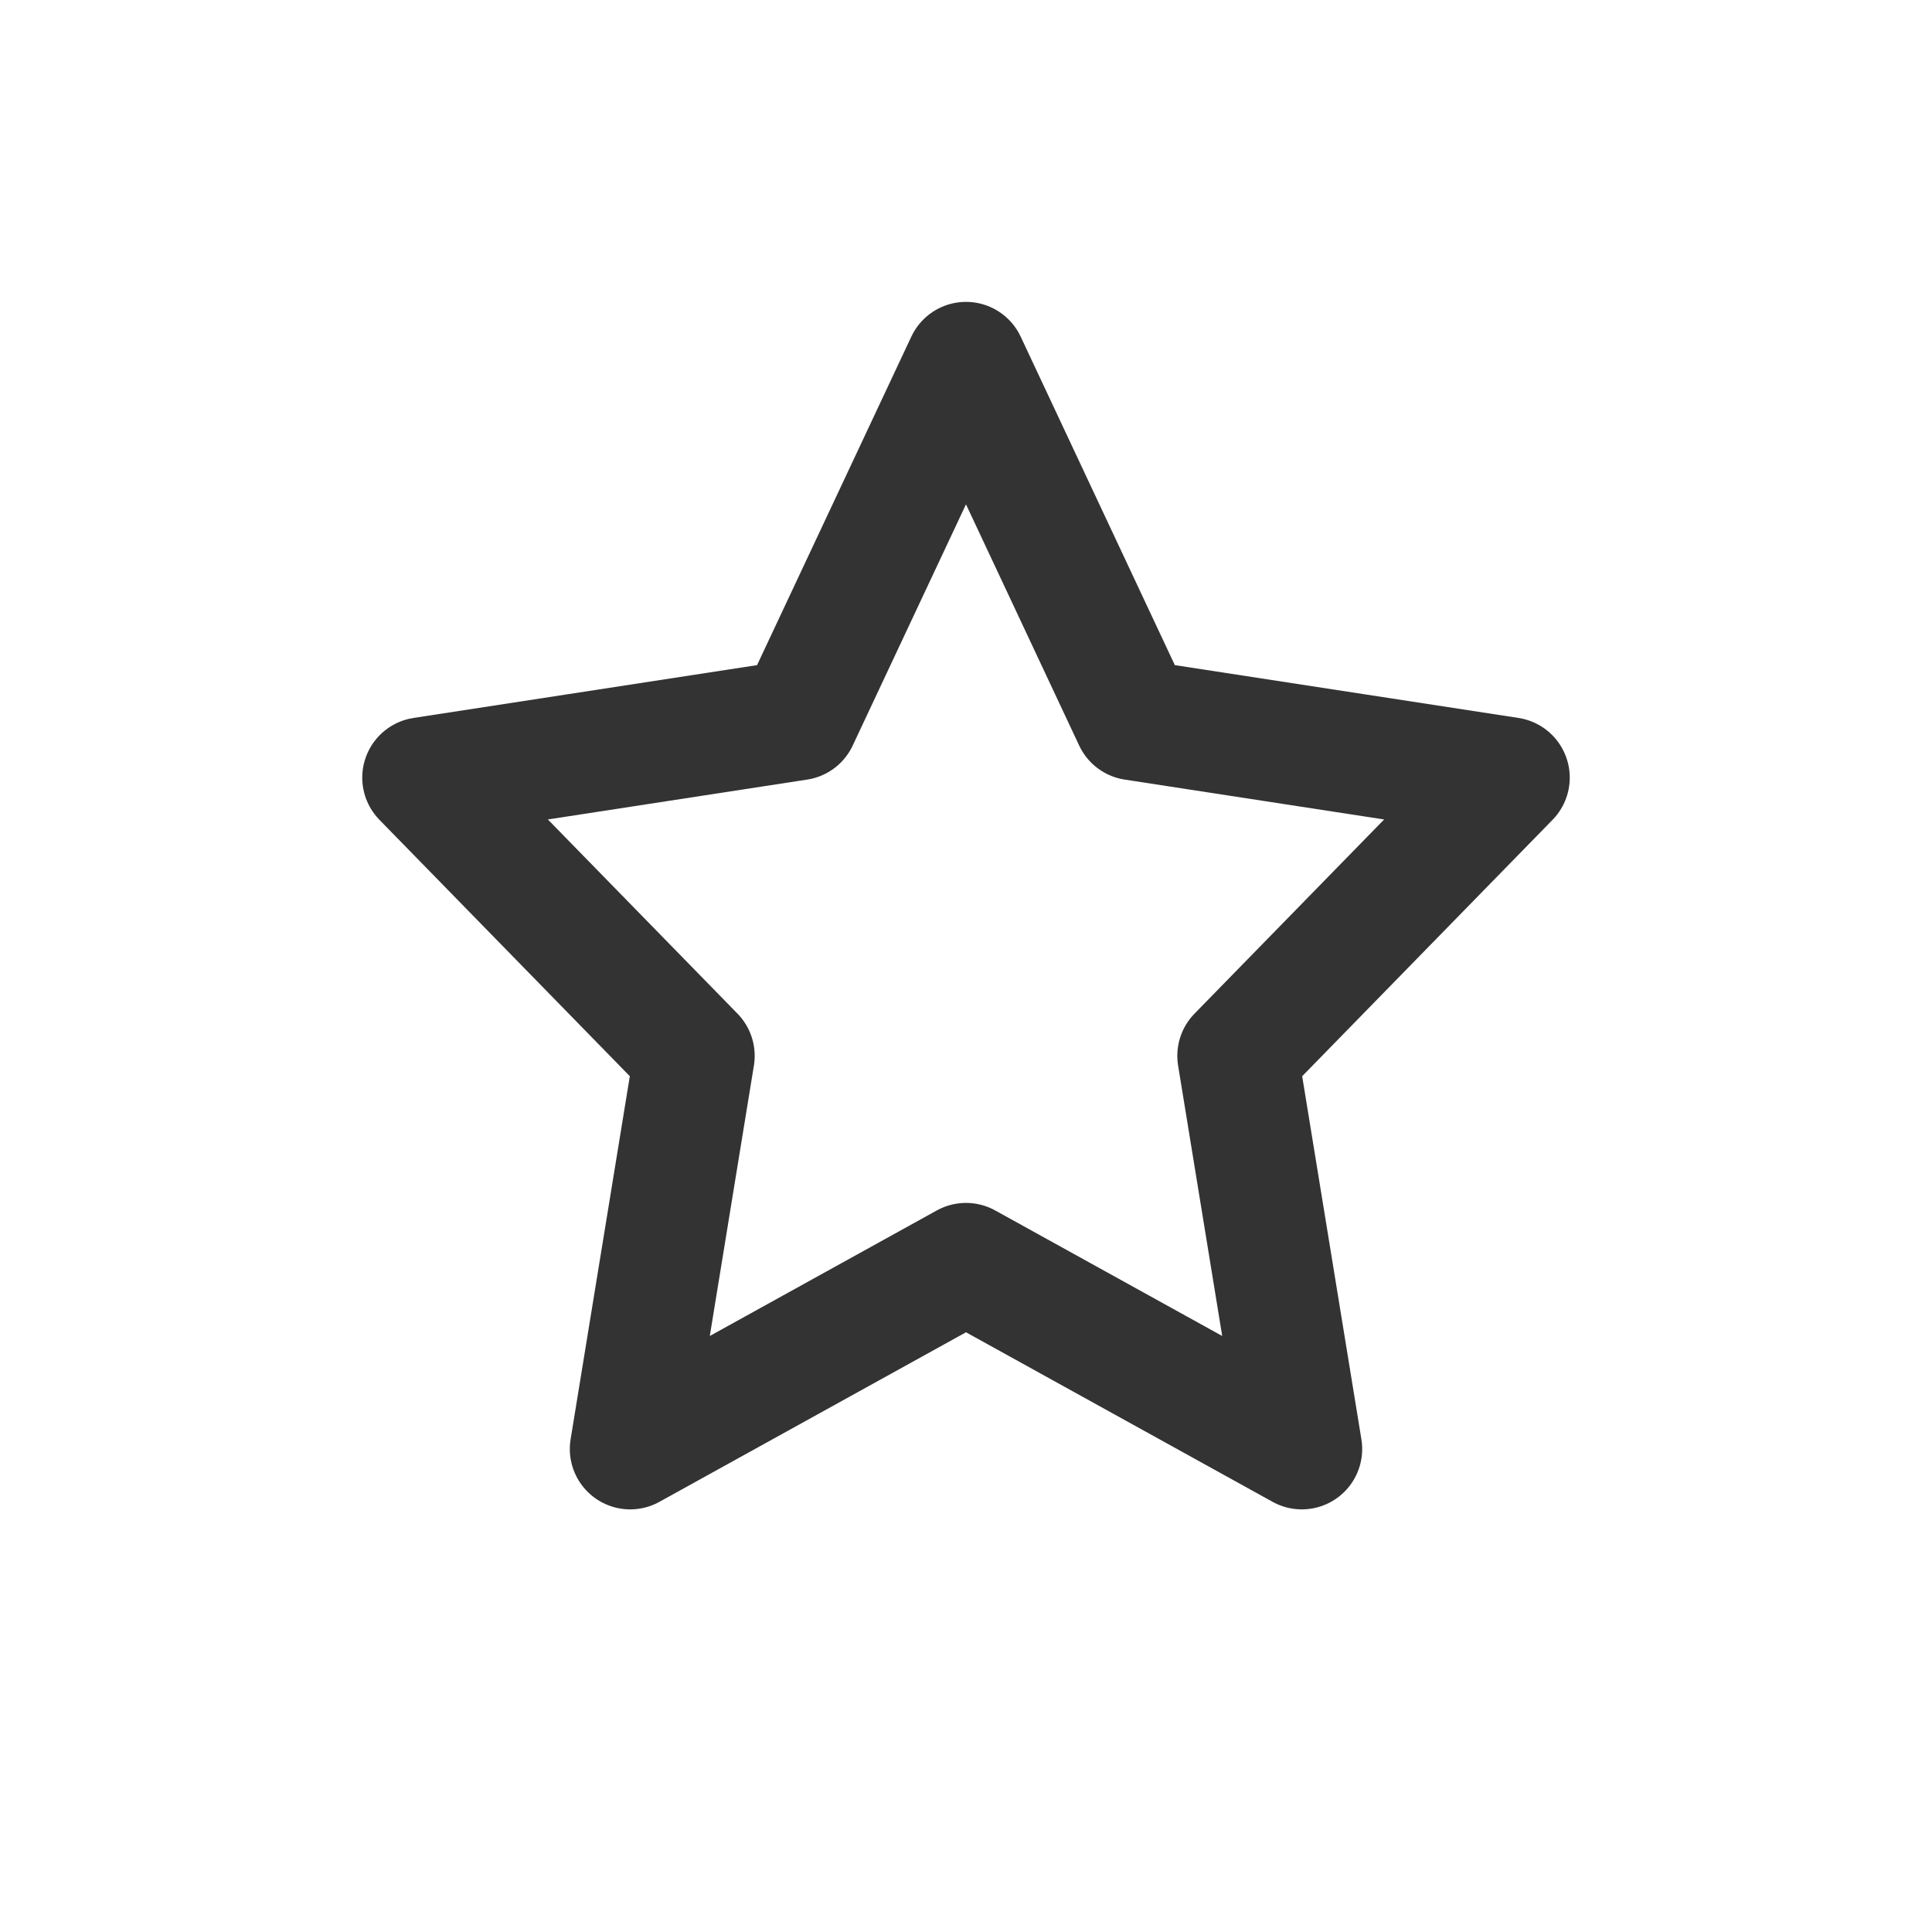
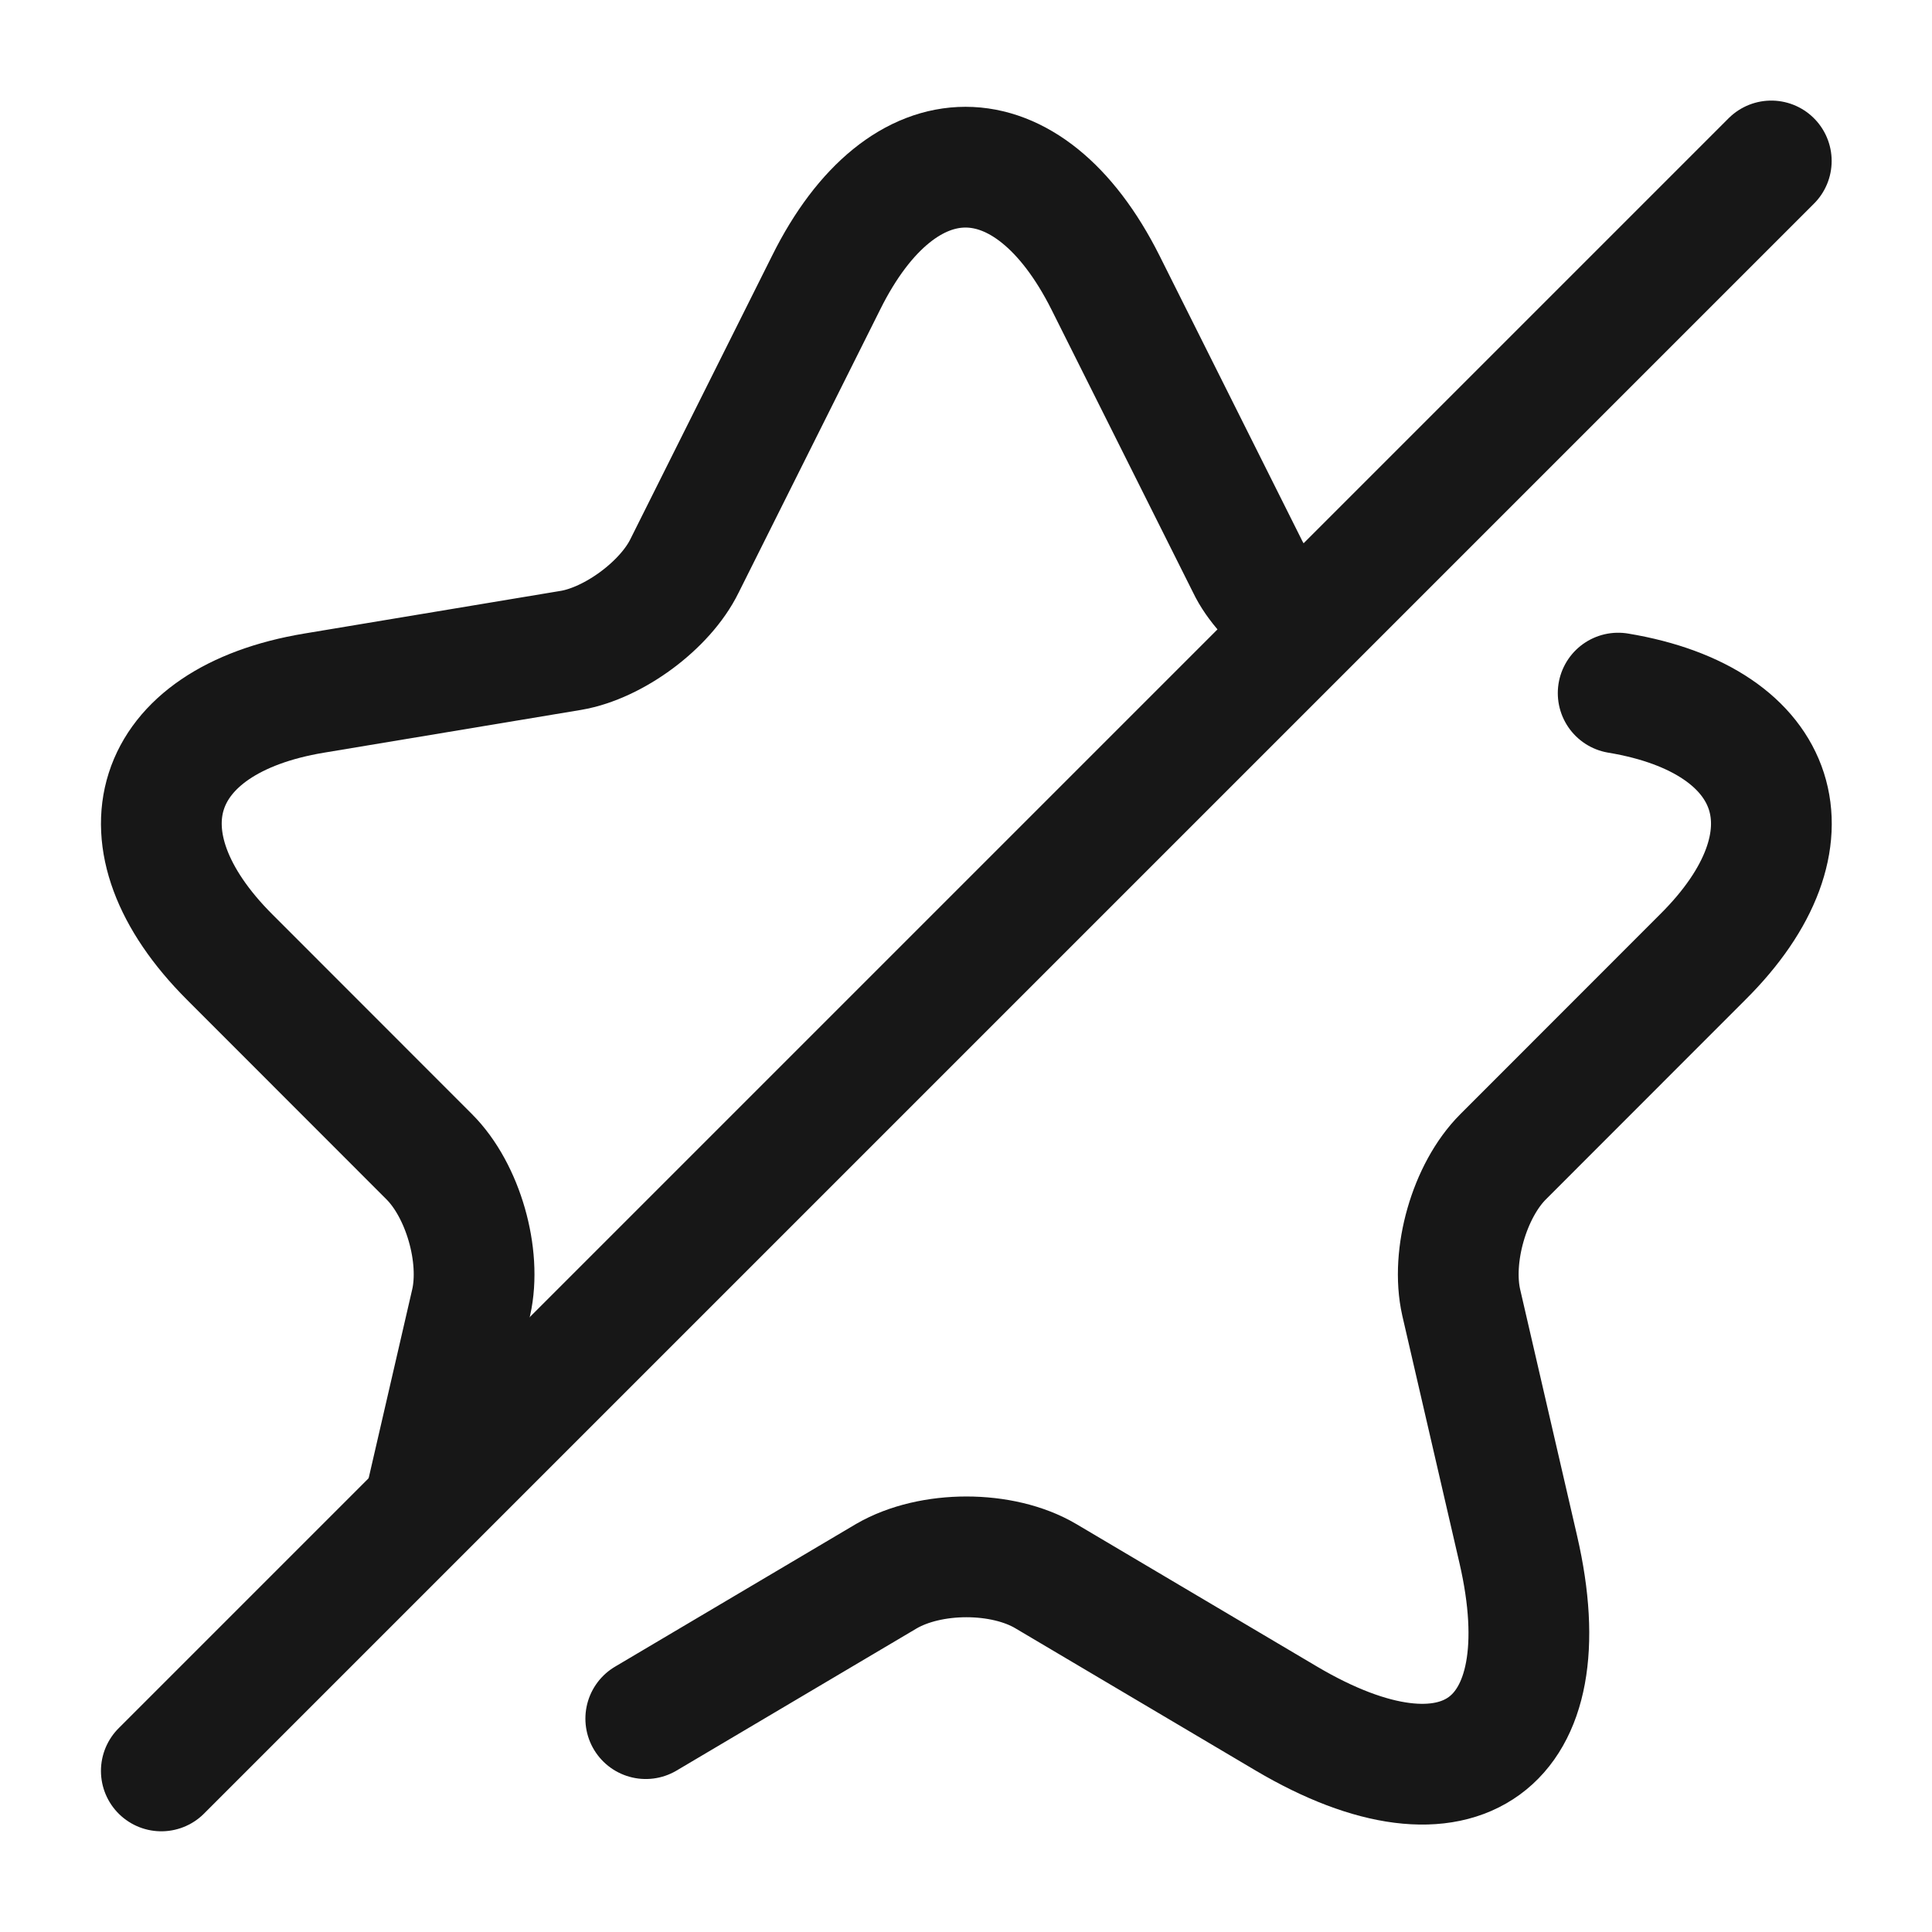
<svg xmlns="http://www.w3.org/2000/svg" width="16" height="16" viewBox="0 0 16 16" fill="none">
-   <path d="M8 3L9.39 5.962L12.5 6.44L10.25 8.744L10.781 12L8 10.462L5.219 12L5.75 8.744L3.5 6.44L6.609 5.962L8 3Z" stroke="#333333" stroke-linecap="round" stroke-linejoin="round" />
+   <path d="M3.522 12.433L3.902 10.786C3.989 10.4 3.835 9.86 3.555 9.58L1.902 7.926C0.929 6.953 1.242 5.966 2.602 5.74L4.729 5.386C5.082 5.326 5.509 5.013 5.669 4.686L6.842 2.34C7.475 1.066 8.515 1.066 9.155 2.34L10.329 4.686C10.402 4.84 10.542 4.986 10.695 5.113" stroke="#171717" stroke-linecap="round" stroke-linejoin="round" />
+   <path d="M13.401 5.74C14.761 5.966 15.081 6.953 14.101 7.926L12.448 9.58C12.168 9.86 12.014 10.4 12.101 10.786L12.574 12.833C12.948 14.453 12.088 15.08 10.654 14.233L8.661 13.053C8.301 12.84 7.708 12.84 7.341 13.053L5.348 14.233" stroke="#171717" stroke-linecap="round" stroke-linejoin="round" />
+   <path d="M14.669 1.333L1.336 14.666" stroke="#171717" stroke-linecap="round" stroke-linejoin="round" />
</svg>
